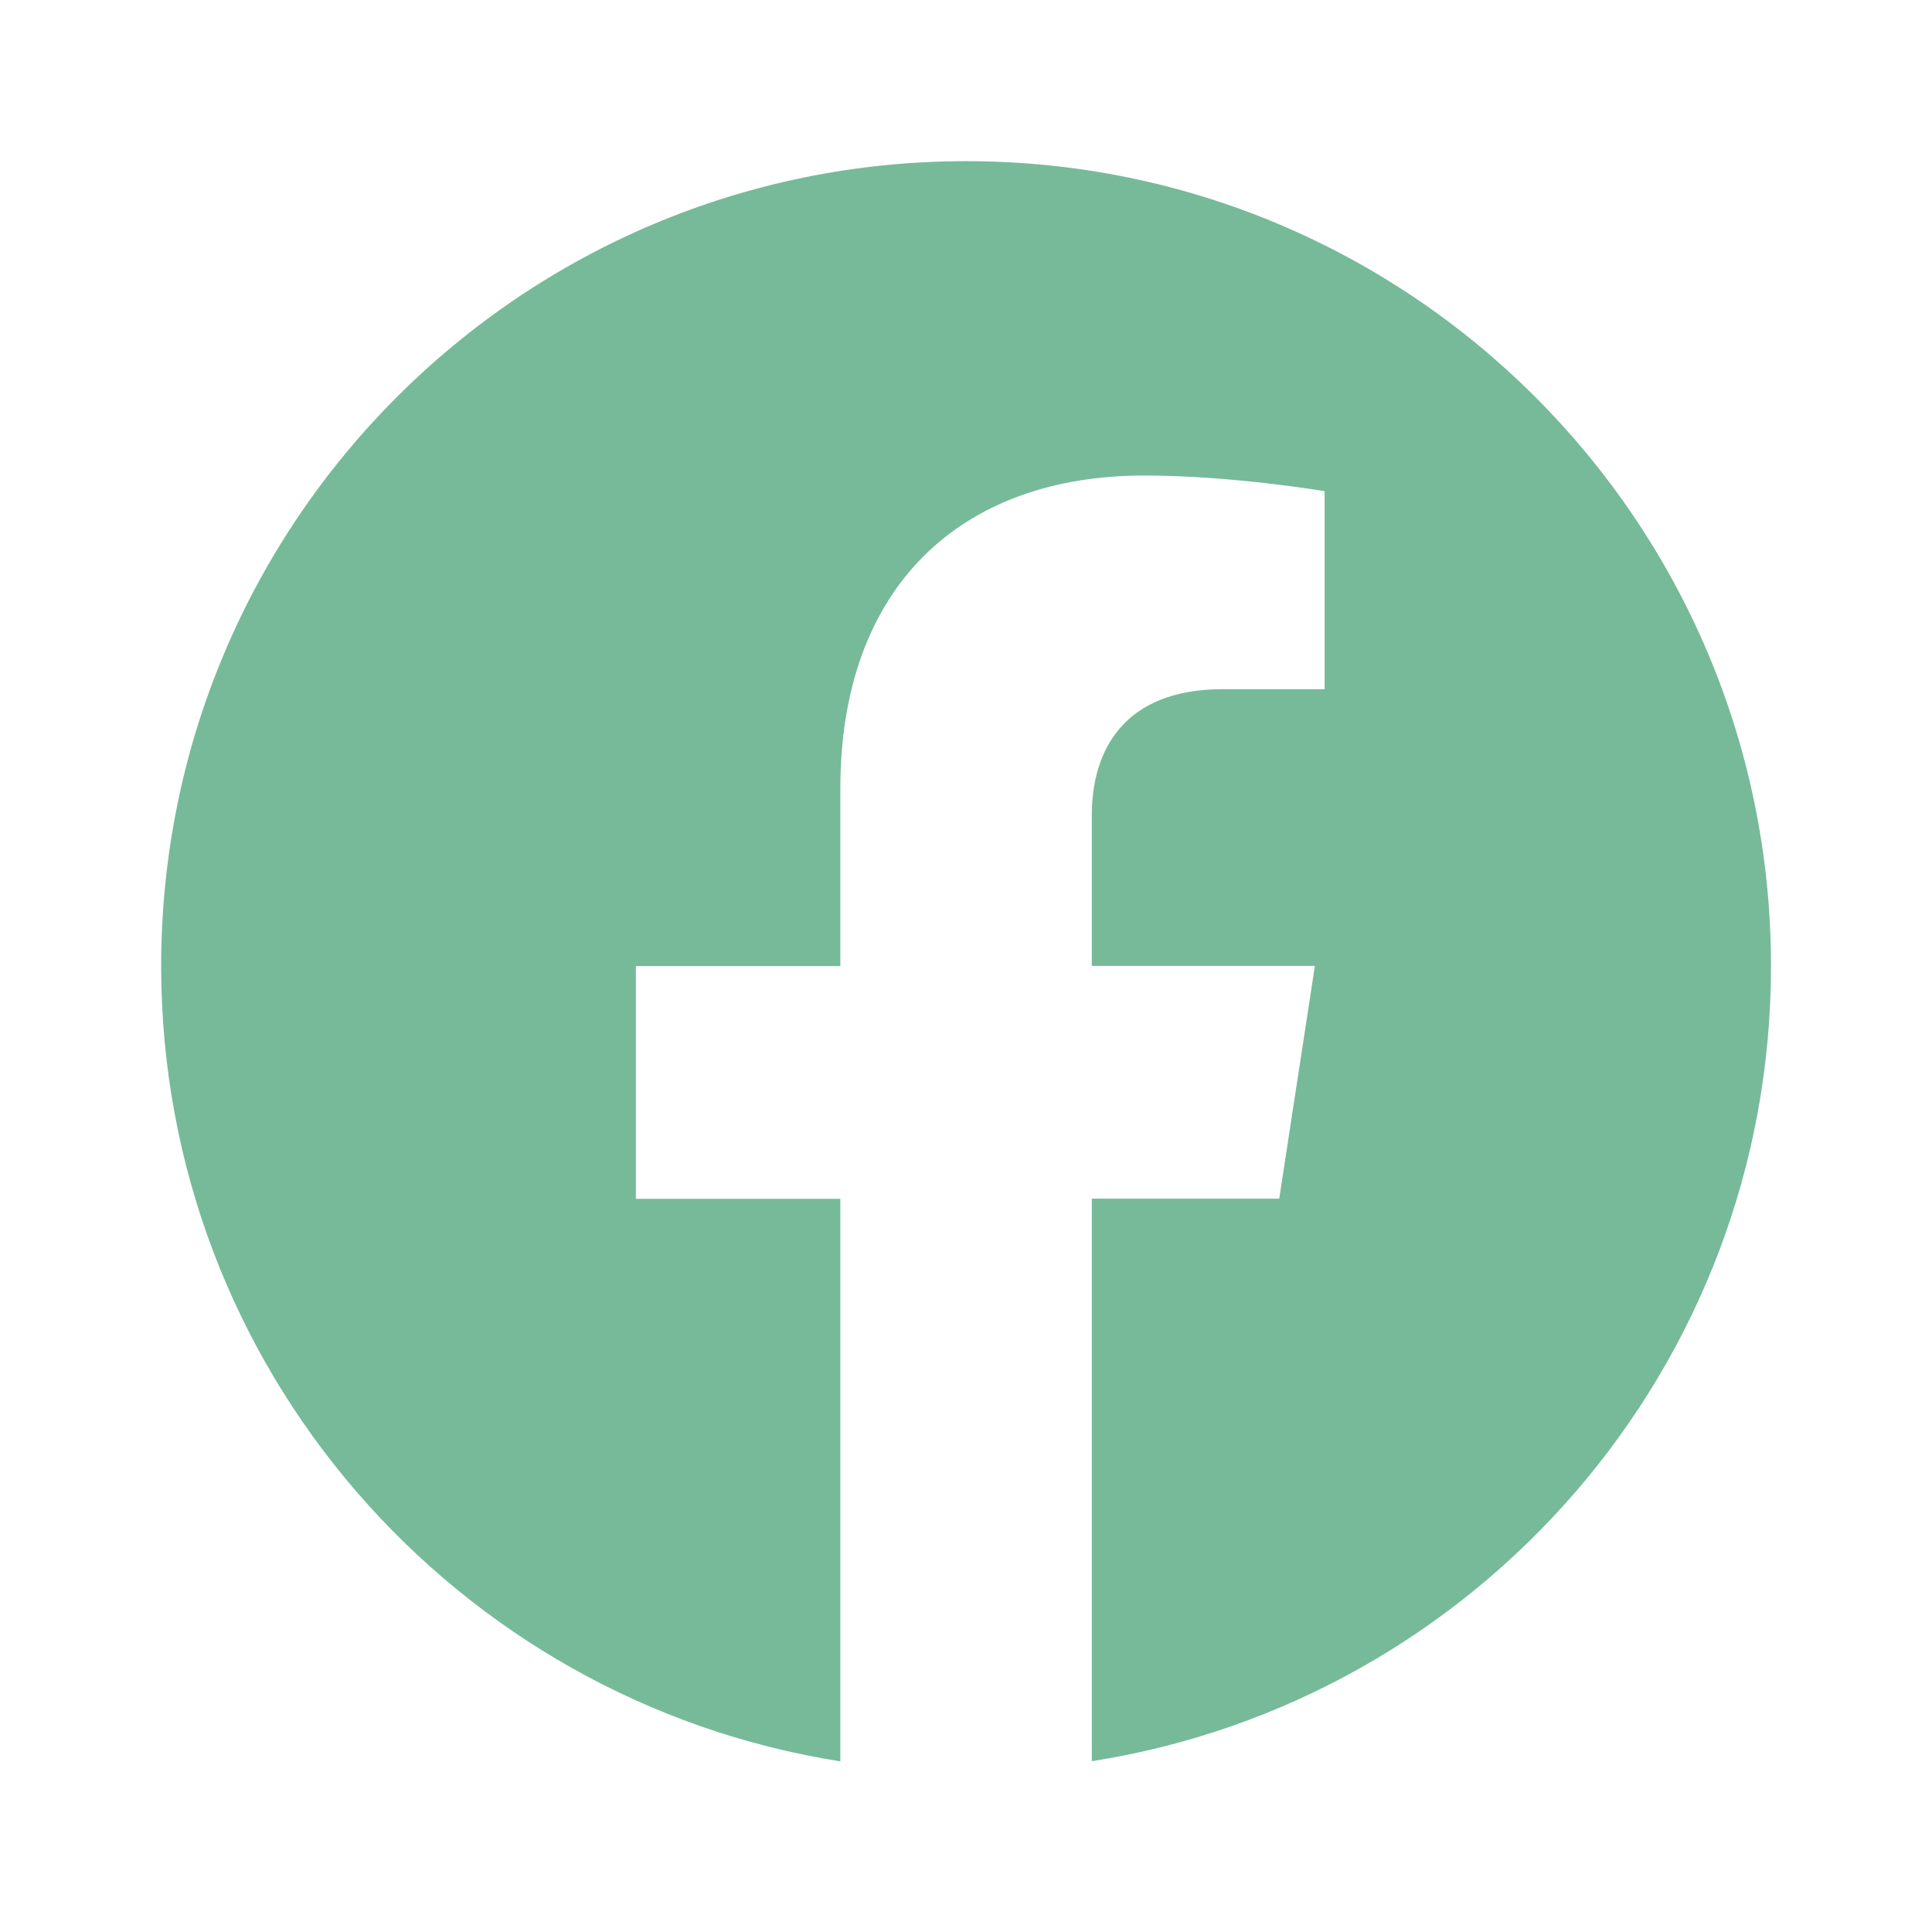
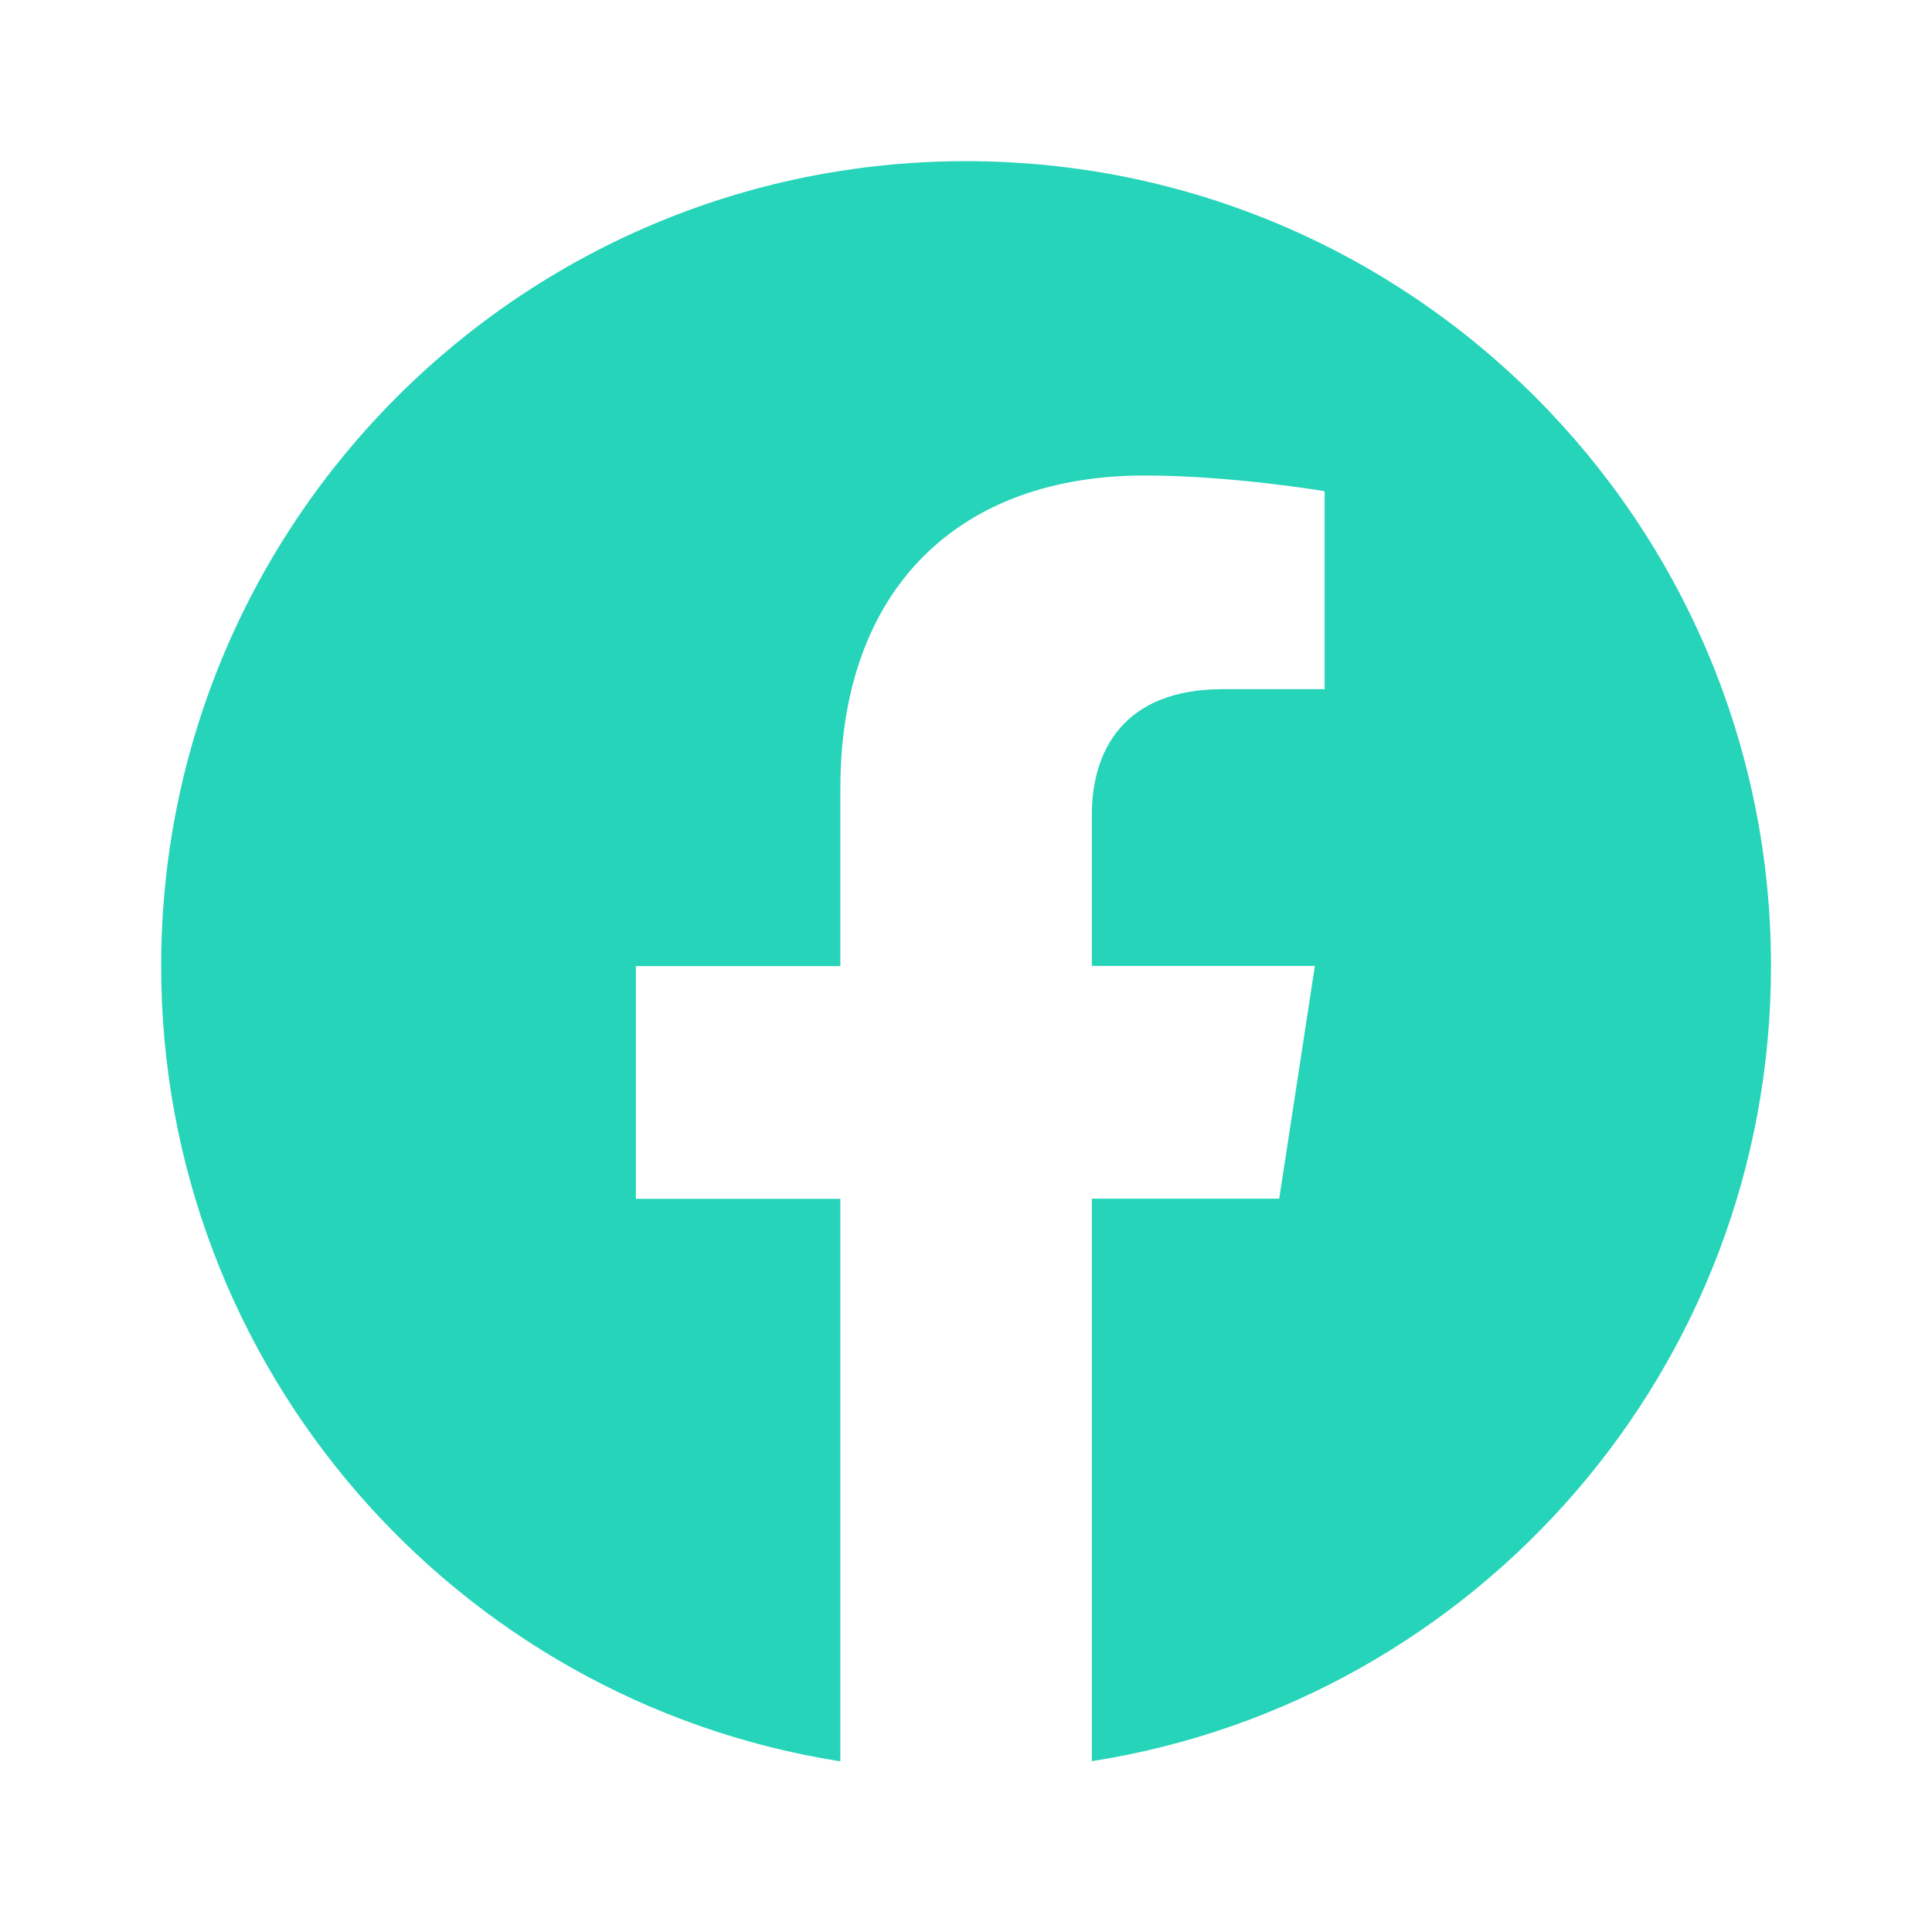
- <svg xmlns="http://www.w3.org/2000/svg" fill="#77ba99" width="100px" height="100px" viewBox="0 0 24 24">
+ <svg xmlns="http://www.w3.org/2000/svg" fill="#26d4b9" width="100px" height="100px" viewBox="0 0 24 24">
  <path d="M12.001 2.002c-5.522 0-9.999 4.477-9.999 9.999 0 4.99 3.656 9.126 8.437 9.879v-6.988h-2.54v-2.891h2.54V9.798c0-2.508 1.493-3.891 3.776-3.891 1.094 0 2.24.195 2.24.195v2.459h-1.264c-1.24 0-1.628.772-1.628 1.563v1.875h2.771l-.443 2.891h-2.328v6.988C18.344 21.129 22 16.992 22 12.001c0-5.522-4.477-9.999-9.999-9.999z" />
</svg>
